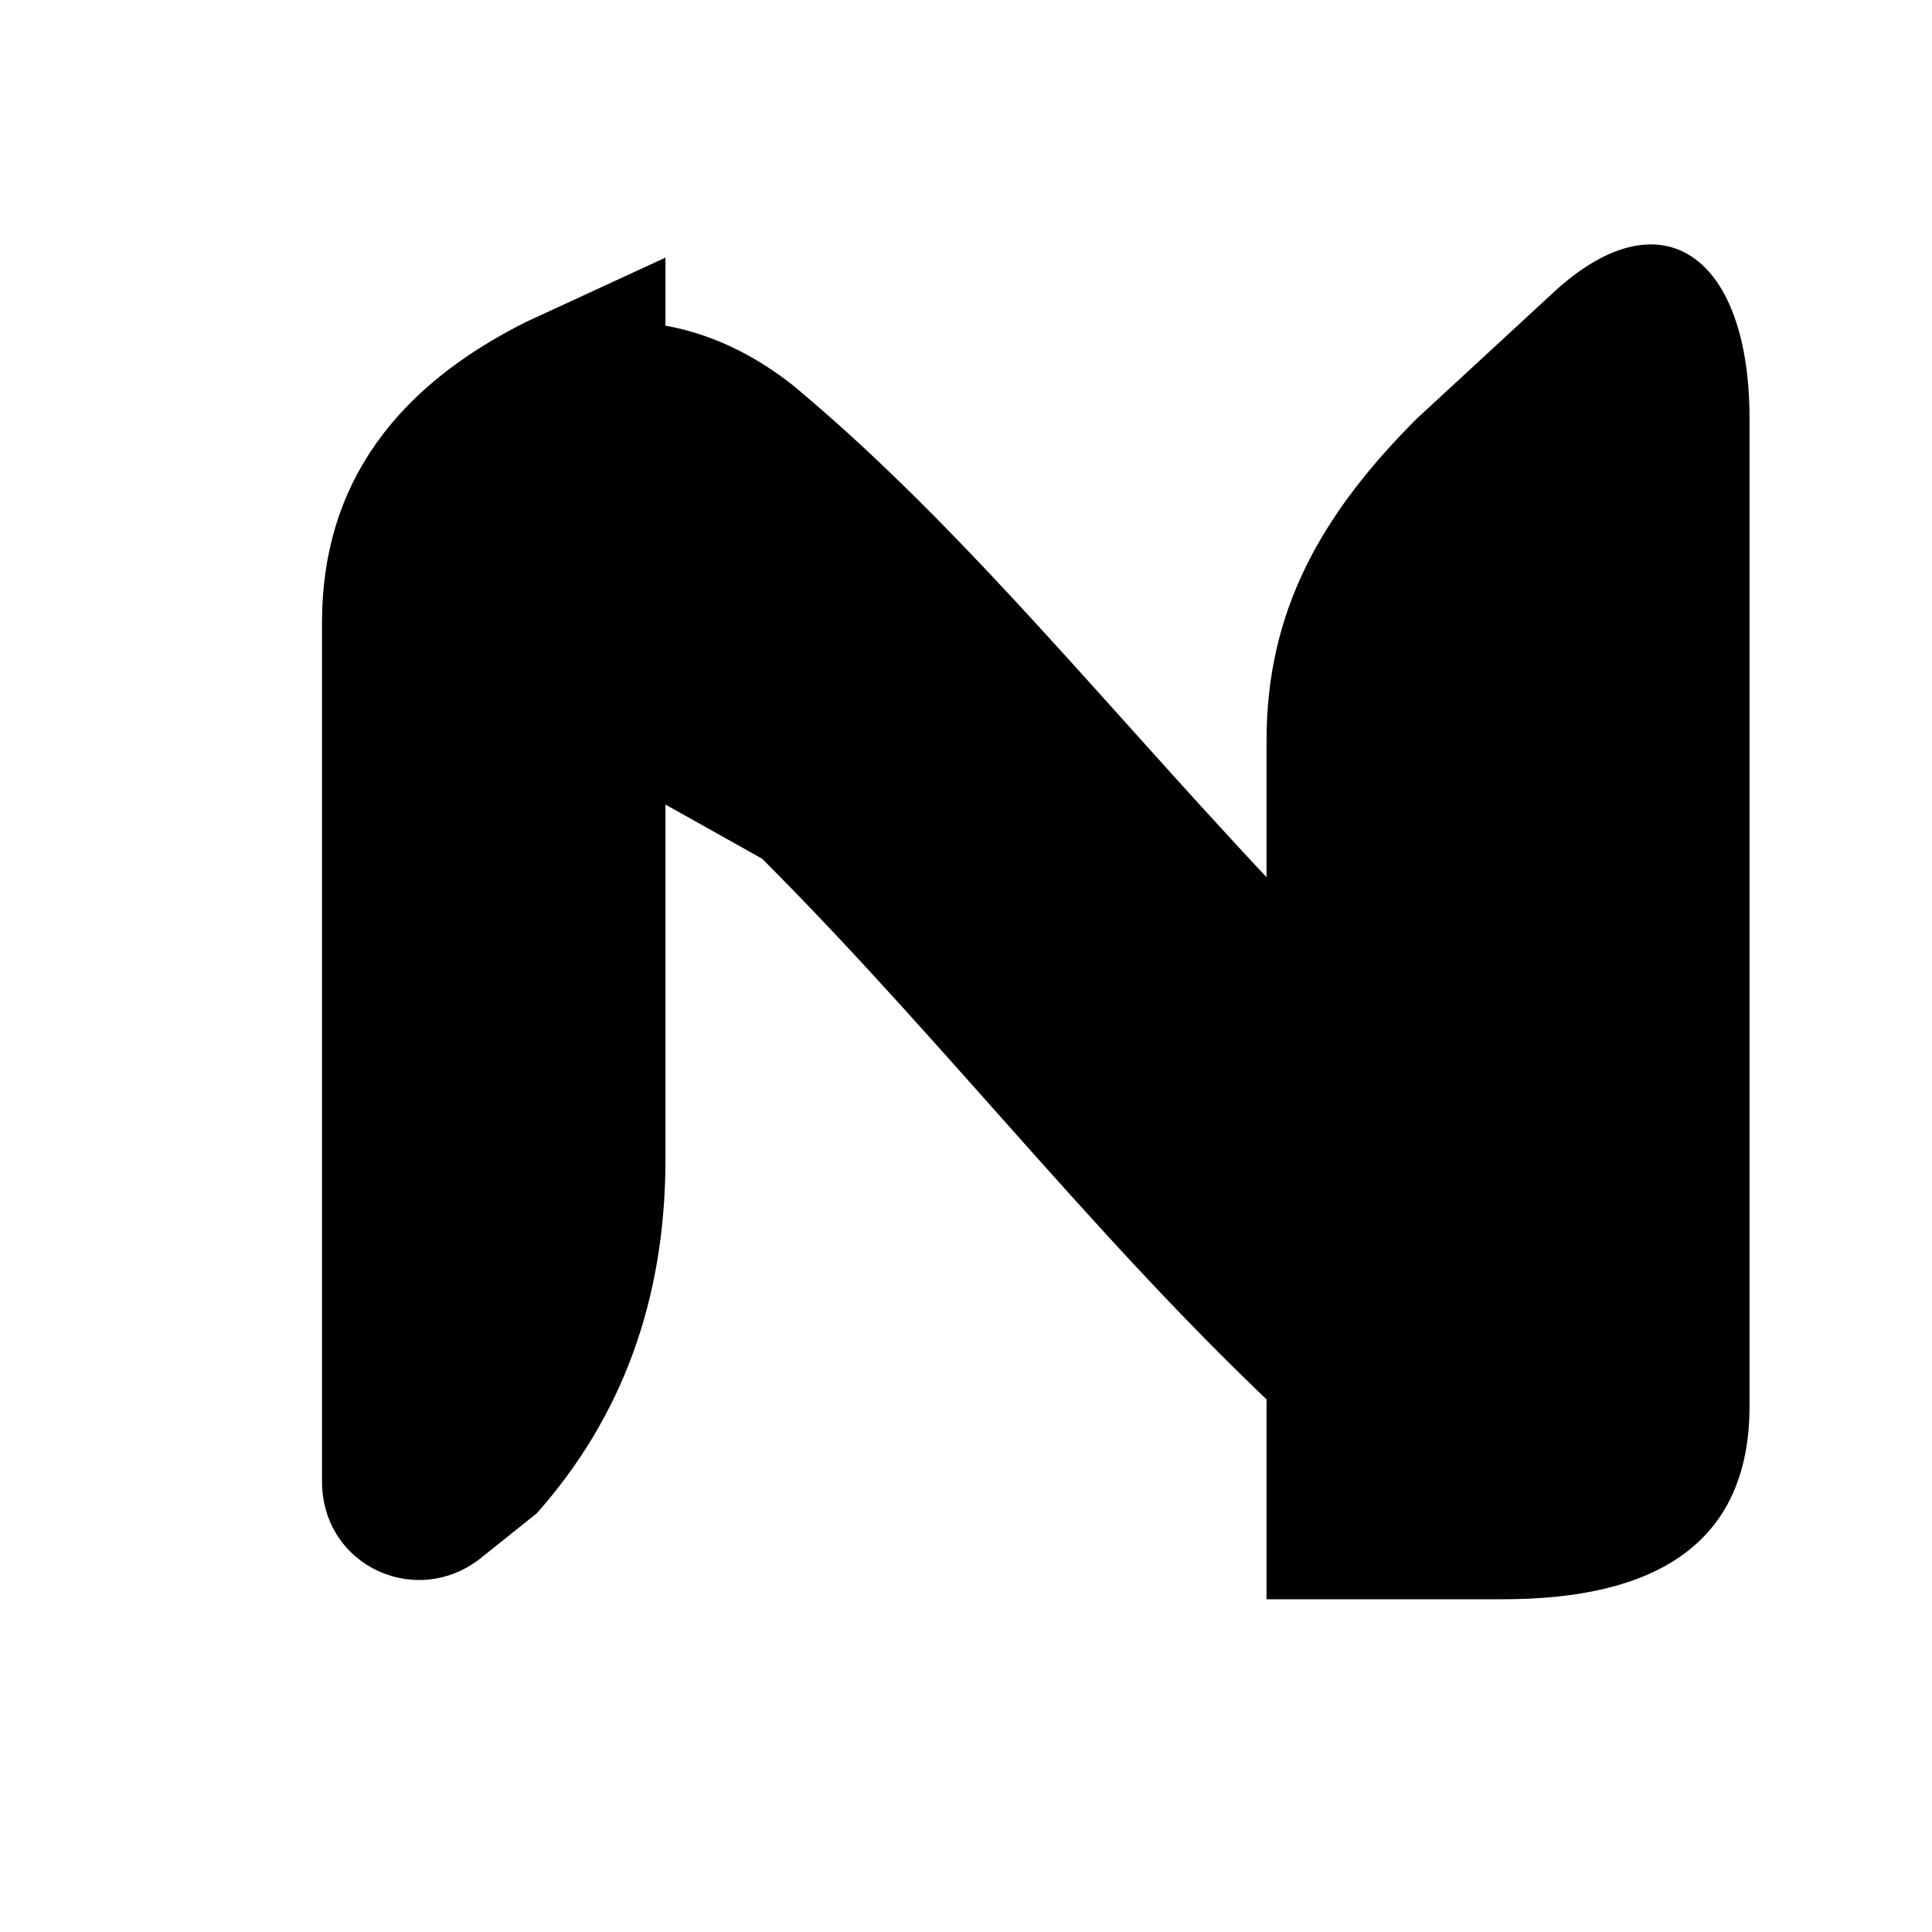
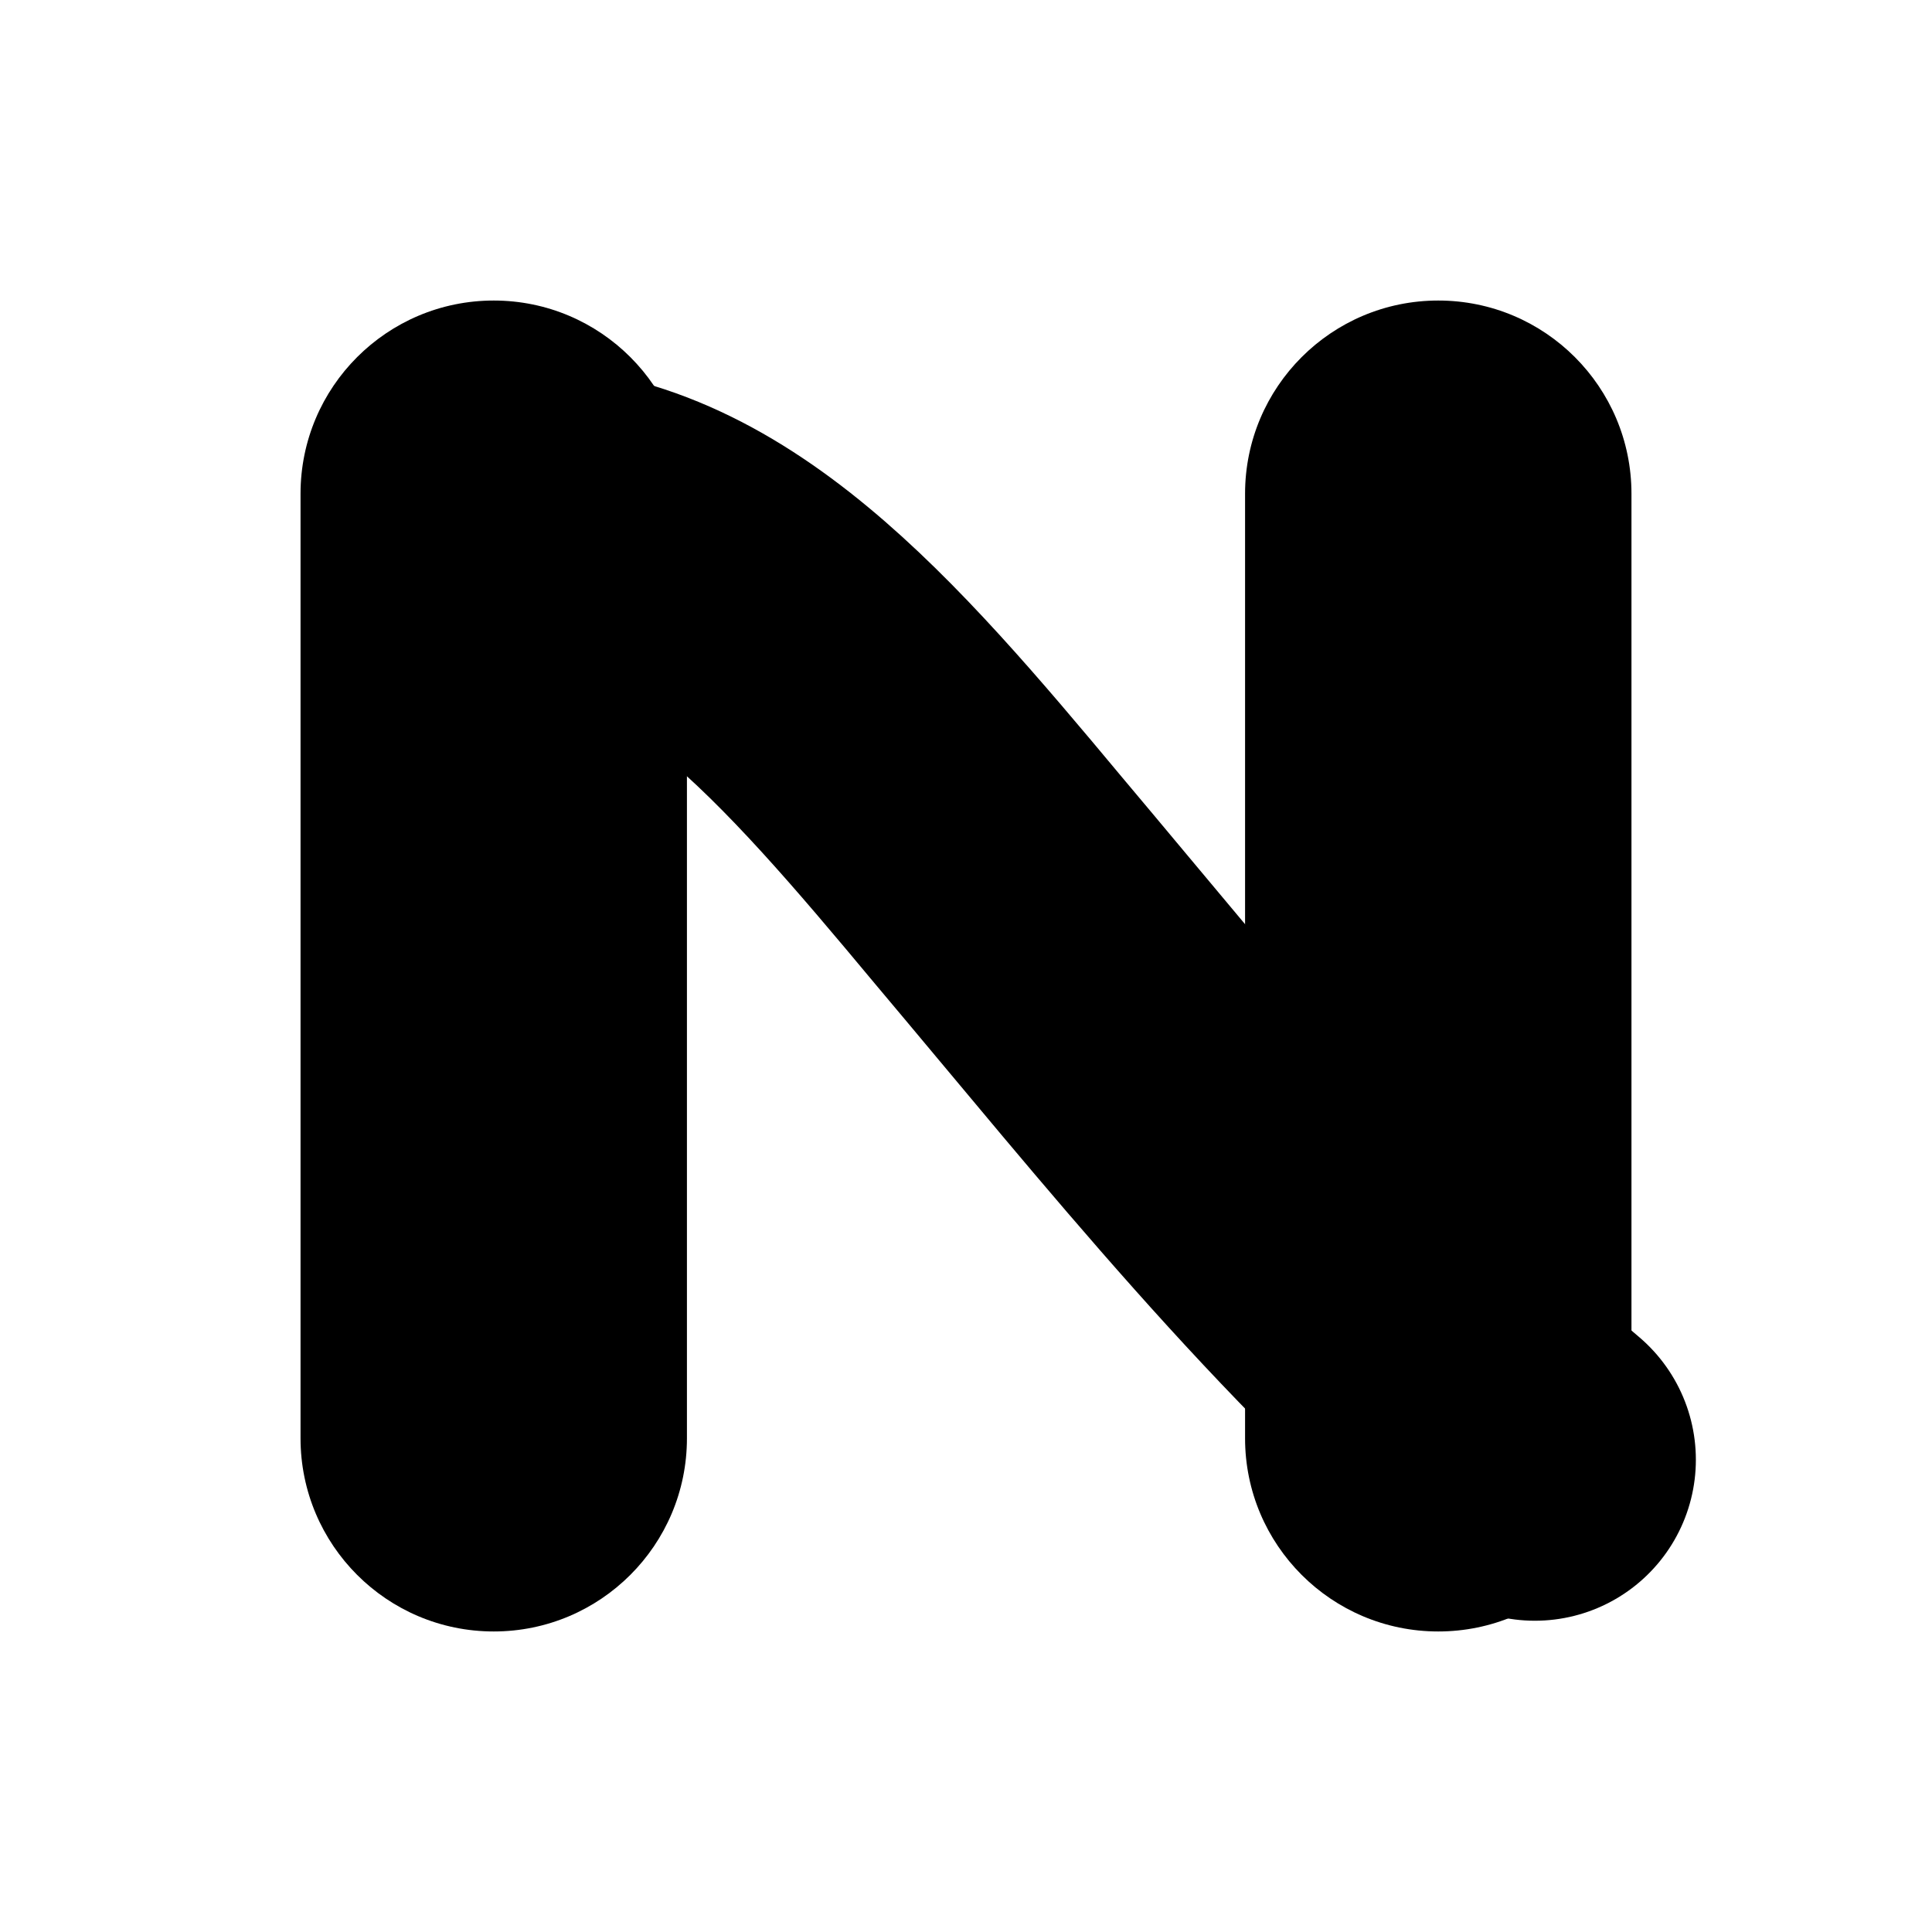
<svg xmlns="http://www.w3.org/2000/svg" viewBox="0 0 180 180" fill="none" role="img" aria-label="NOORMEXA">
-   <path d="M30 138V58C30 45 37 36 49 30L62 24V108C62 121 58 132 50 141L45 145C39 150 30 146 30 138Z" fill="currentColor" />
-   <path d="M118 69C118 57 123 48 132 39L145 27C155 18 163 24 163 39V131C163 144 154 149 140 149H118V69Z" fill="currentColor" />
-   <path d="M43 36C52 28 64 28 74 36C92 51 107 71 126 90L146 109C155 118 156 129 149 136C142 143 132 143 123 135C104 118 89 98 71 80L46 66C36 57 35 44 43 36Z" fill="currentColor" />
+   <rect x="28" y="28" width="36" height="124" rx="18" fill="currentColor" />
+   <rect x="116" y="28" width="36" height="124" rx="18" fill="currentColor" />
+   <path d="M48 49 C65 49 78 64 93 82 C109 101 124 120 143 136" stroke="currentColor" stroke-width="30" stroke-linecap="round" stroke-linejoin="round" />
</svg>
